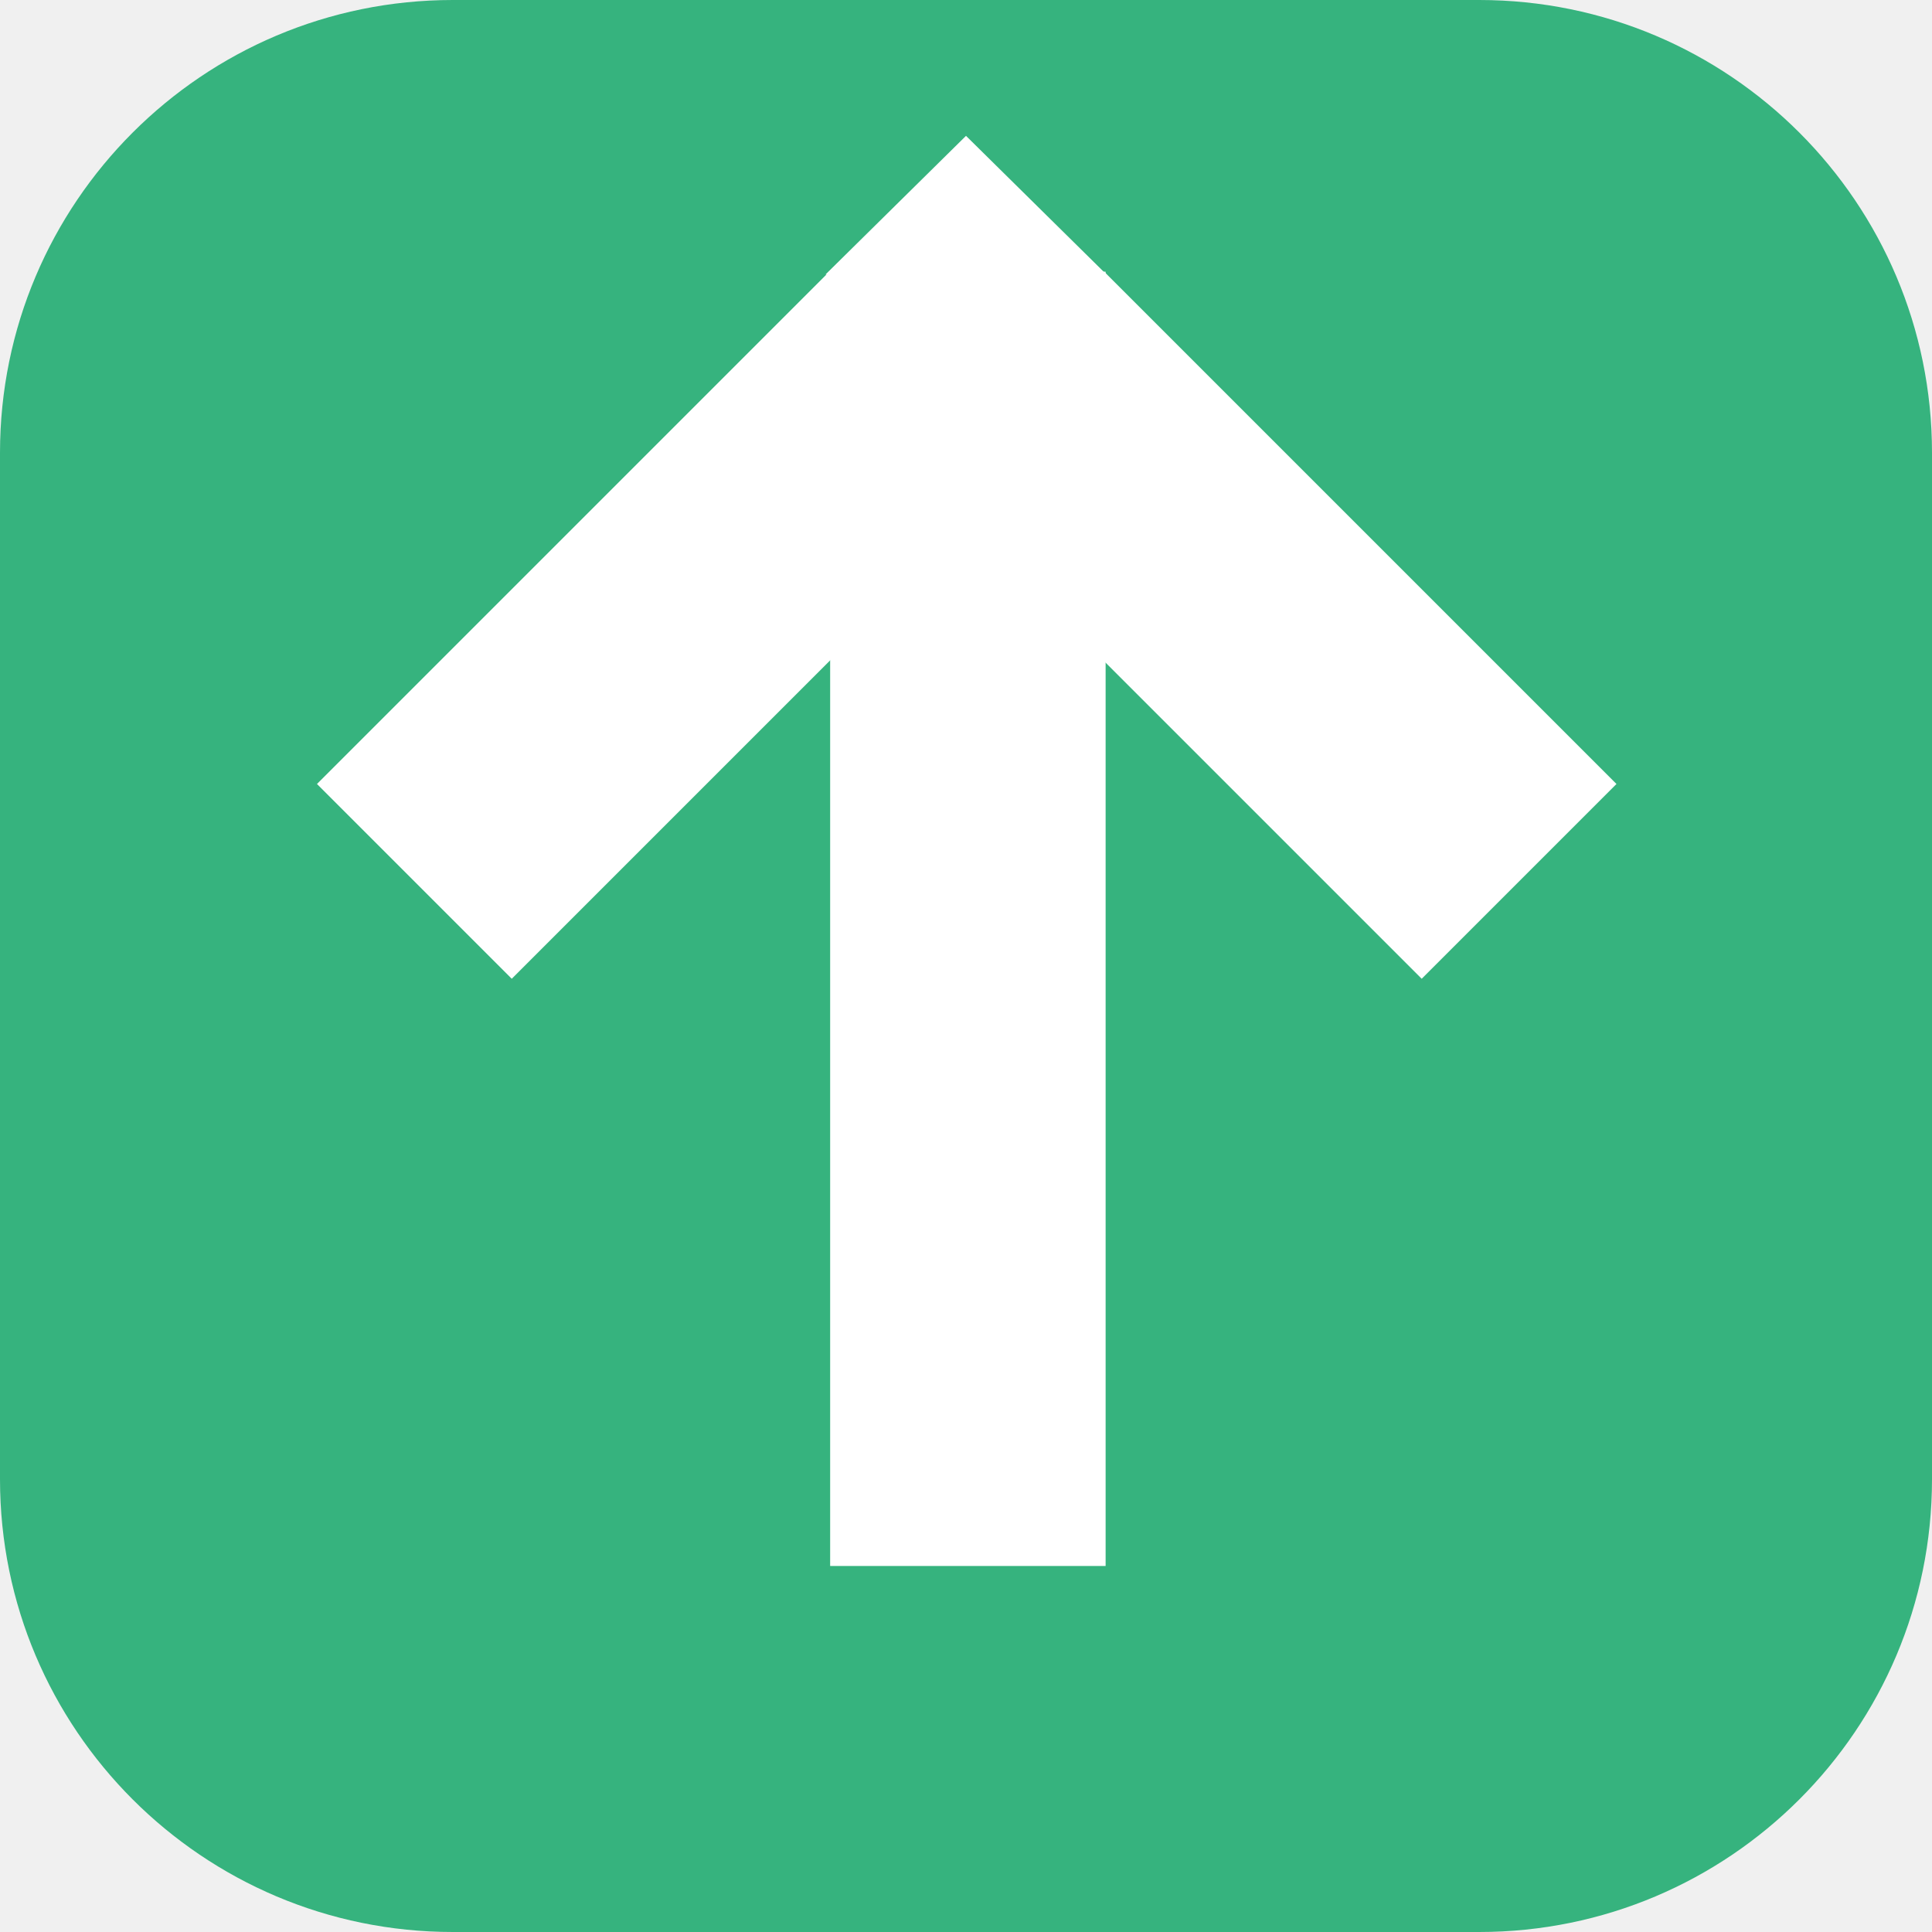
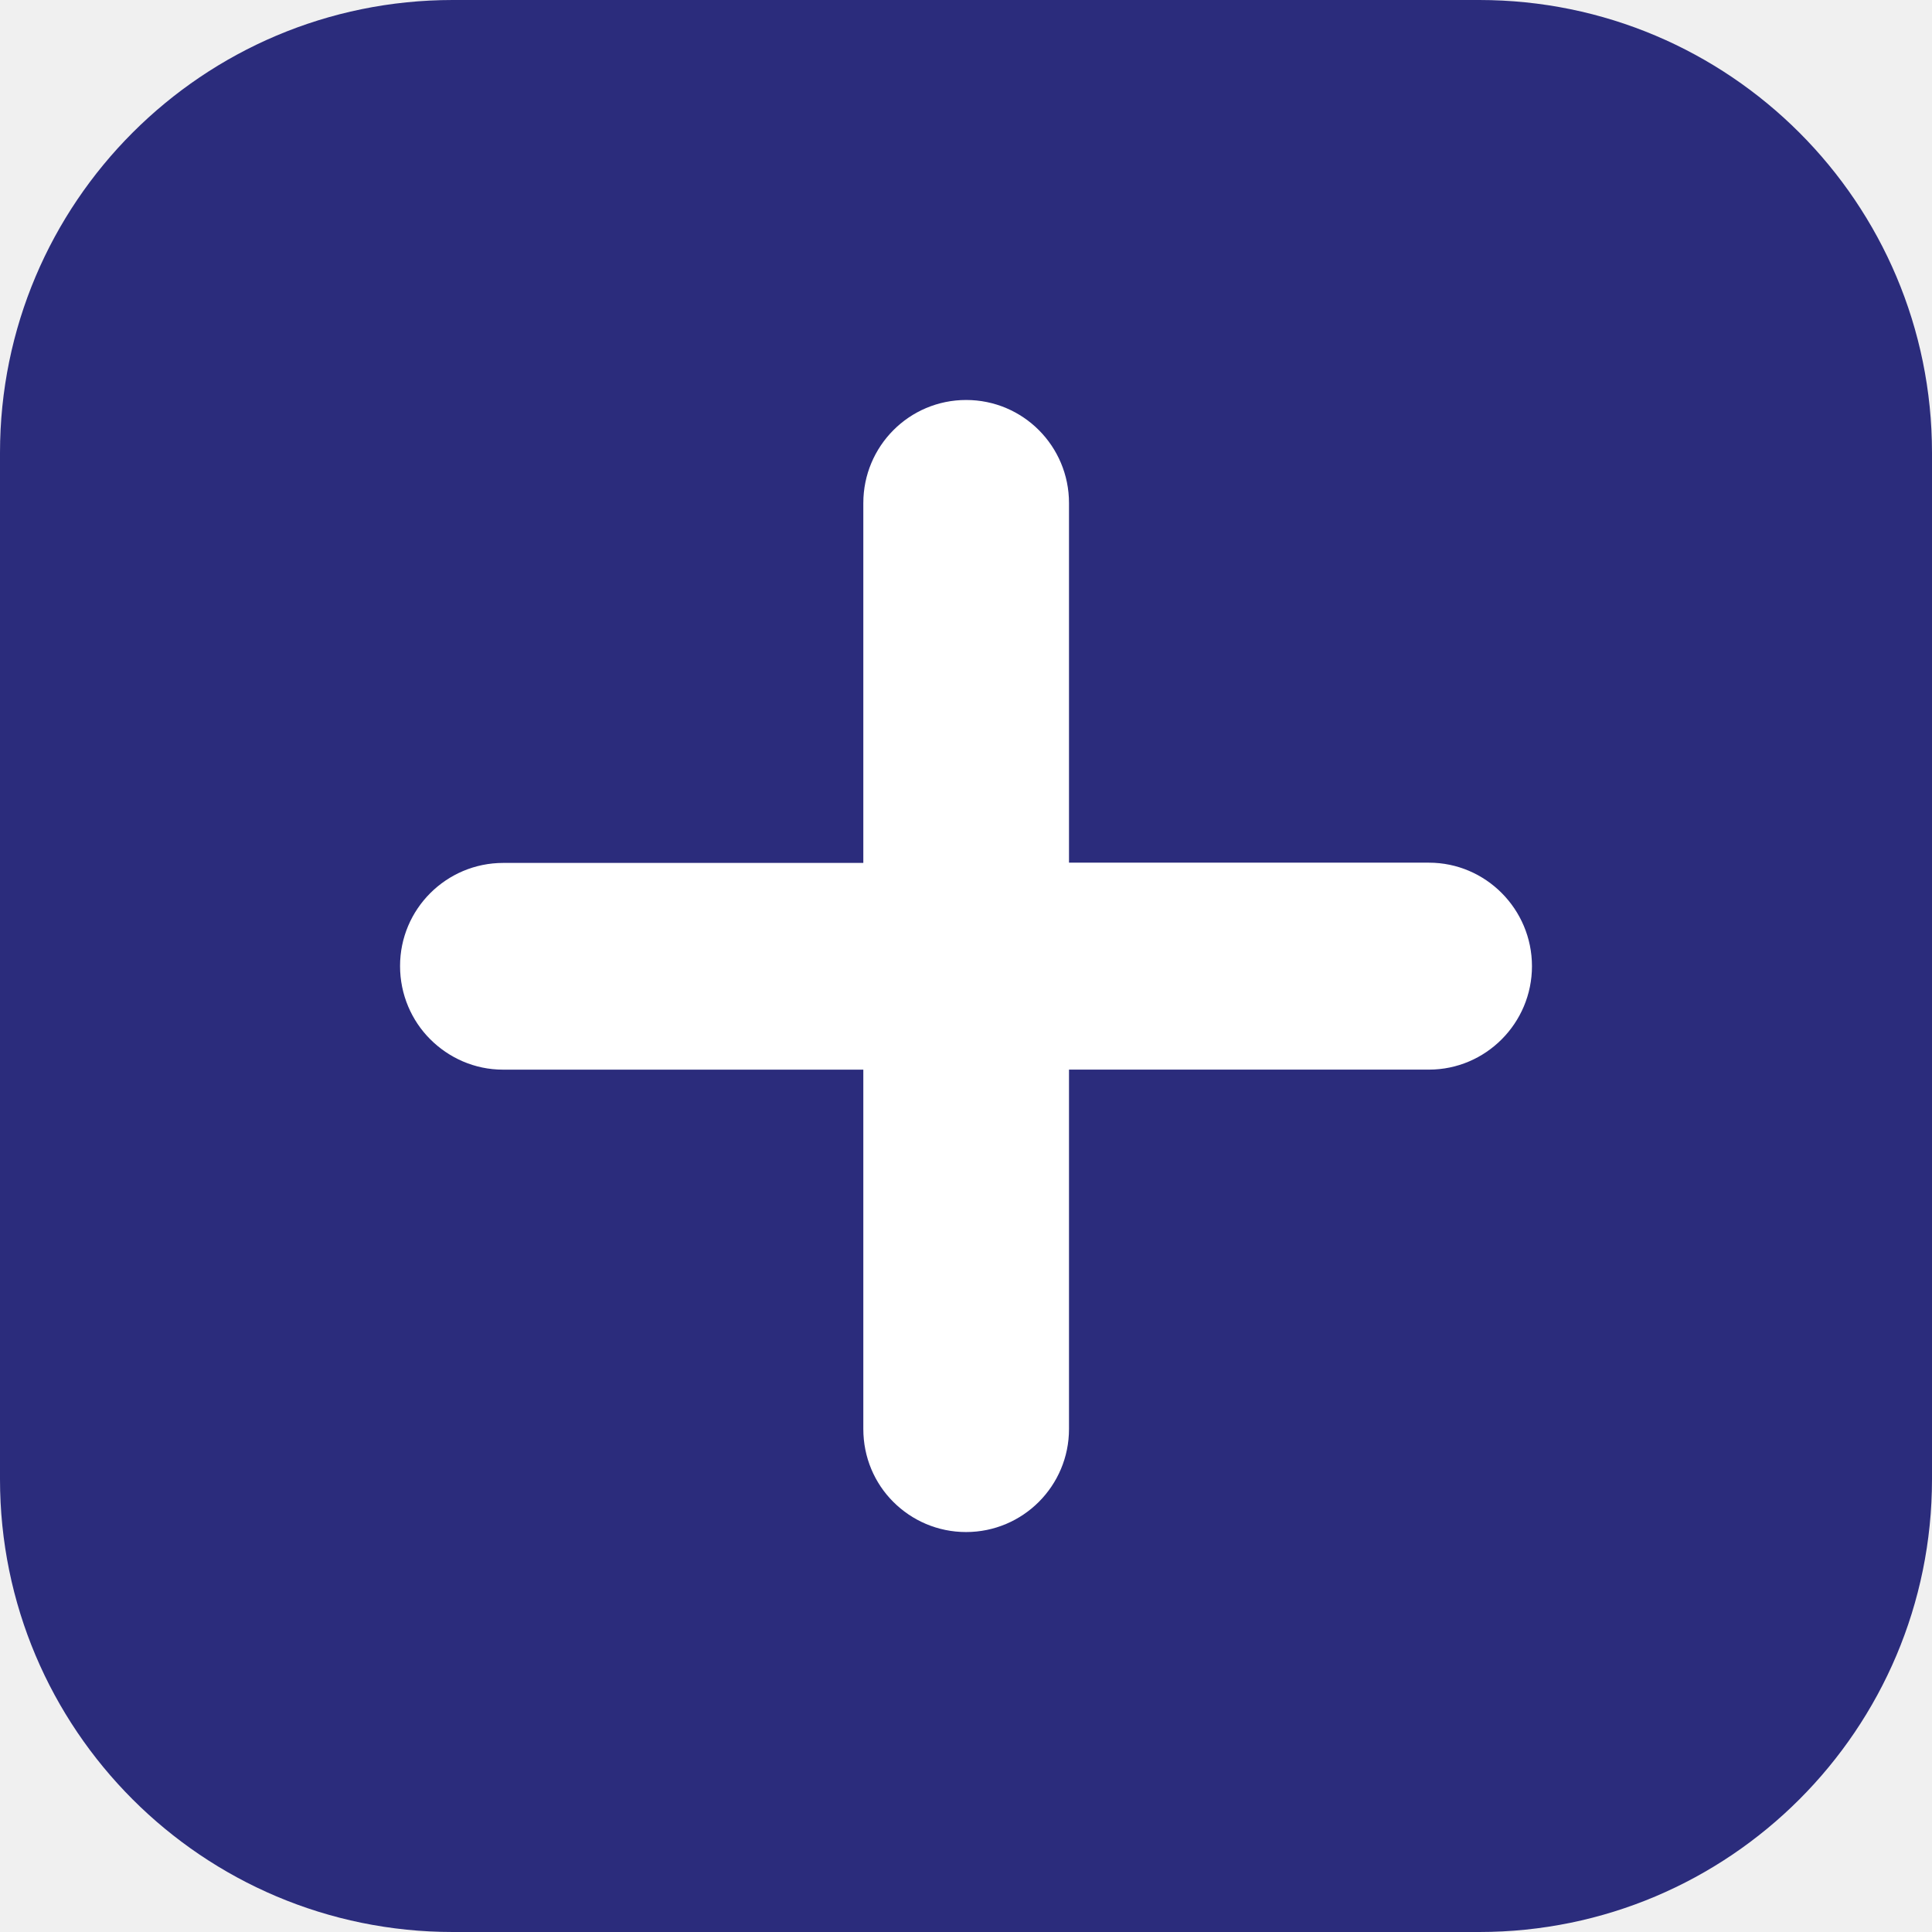
<svg xmlns="http://www.w3.org/2000/svg" width="512" height="512" viewBox="0 0 512 512" fill="none">
-   <rect width="512" height="512" rx="120" fill="#36B37E" />
-   <rect x="220" y="72" width="73" height="343" fill="white" />
-   <rect x="241" y="123.619" width="73" height="192" transform="rotate(-45 241 123.619)" fill="white" />
-   <rect x="219.765" y="72" width="73" height="192" transform="rotate(45 219.765 72)" fill="white" />
-   <path d="M256 36L293.239 72.75H218.761L256 36Z" fill="white" />
+   <rect width="512" height="512" rx="120" fill="#2B2C7C" />
+   <g clip-path="url(#clip0_28_9)">
+     <path d="M378.677 228.618H283.296V133.316C283.296 118.231 271.125 106 256.039 106C240.954 106 228.789 118.231 228.789 133.323V228.684H133.362C118.277 228.684 106.013 240.915 106.02 256.007C106.013 263.546 109.059 270.458 113.995 275.393C118.937 280.343 125.757 283.468 133.289 283.468H228.789V378.697C228.789 386.243 231.783 393.075 236.725 398.005C241.668 402.947 248.467 406.007 256.013 406.007C271.092 406.007 283.296 393.776 283.296 378.697V283.461H378.677C393.762 283.461 405.993 271.125 405.987 256.04C405.98 240.961 393.749 228.618 378.677 228.618Z" fill="white" />
+   </g>
+   <defs>
+     <clipPath id="clip0_28_9">
+       <rect width="300" height="300" fill="white" transform="translate(106 106)" />
+     </clipPath>
+   </defs>
</svg>
